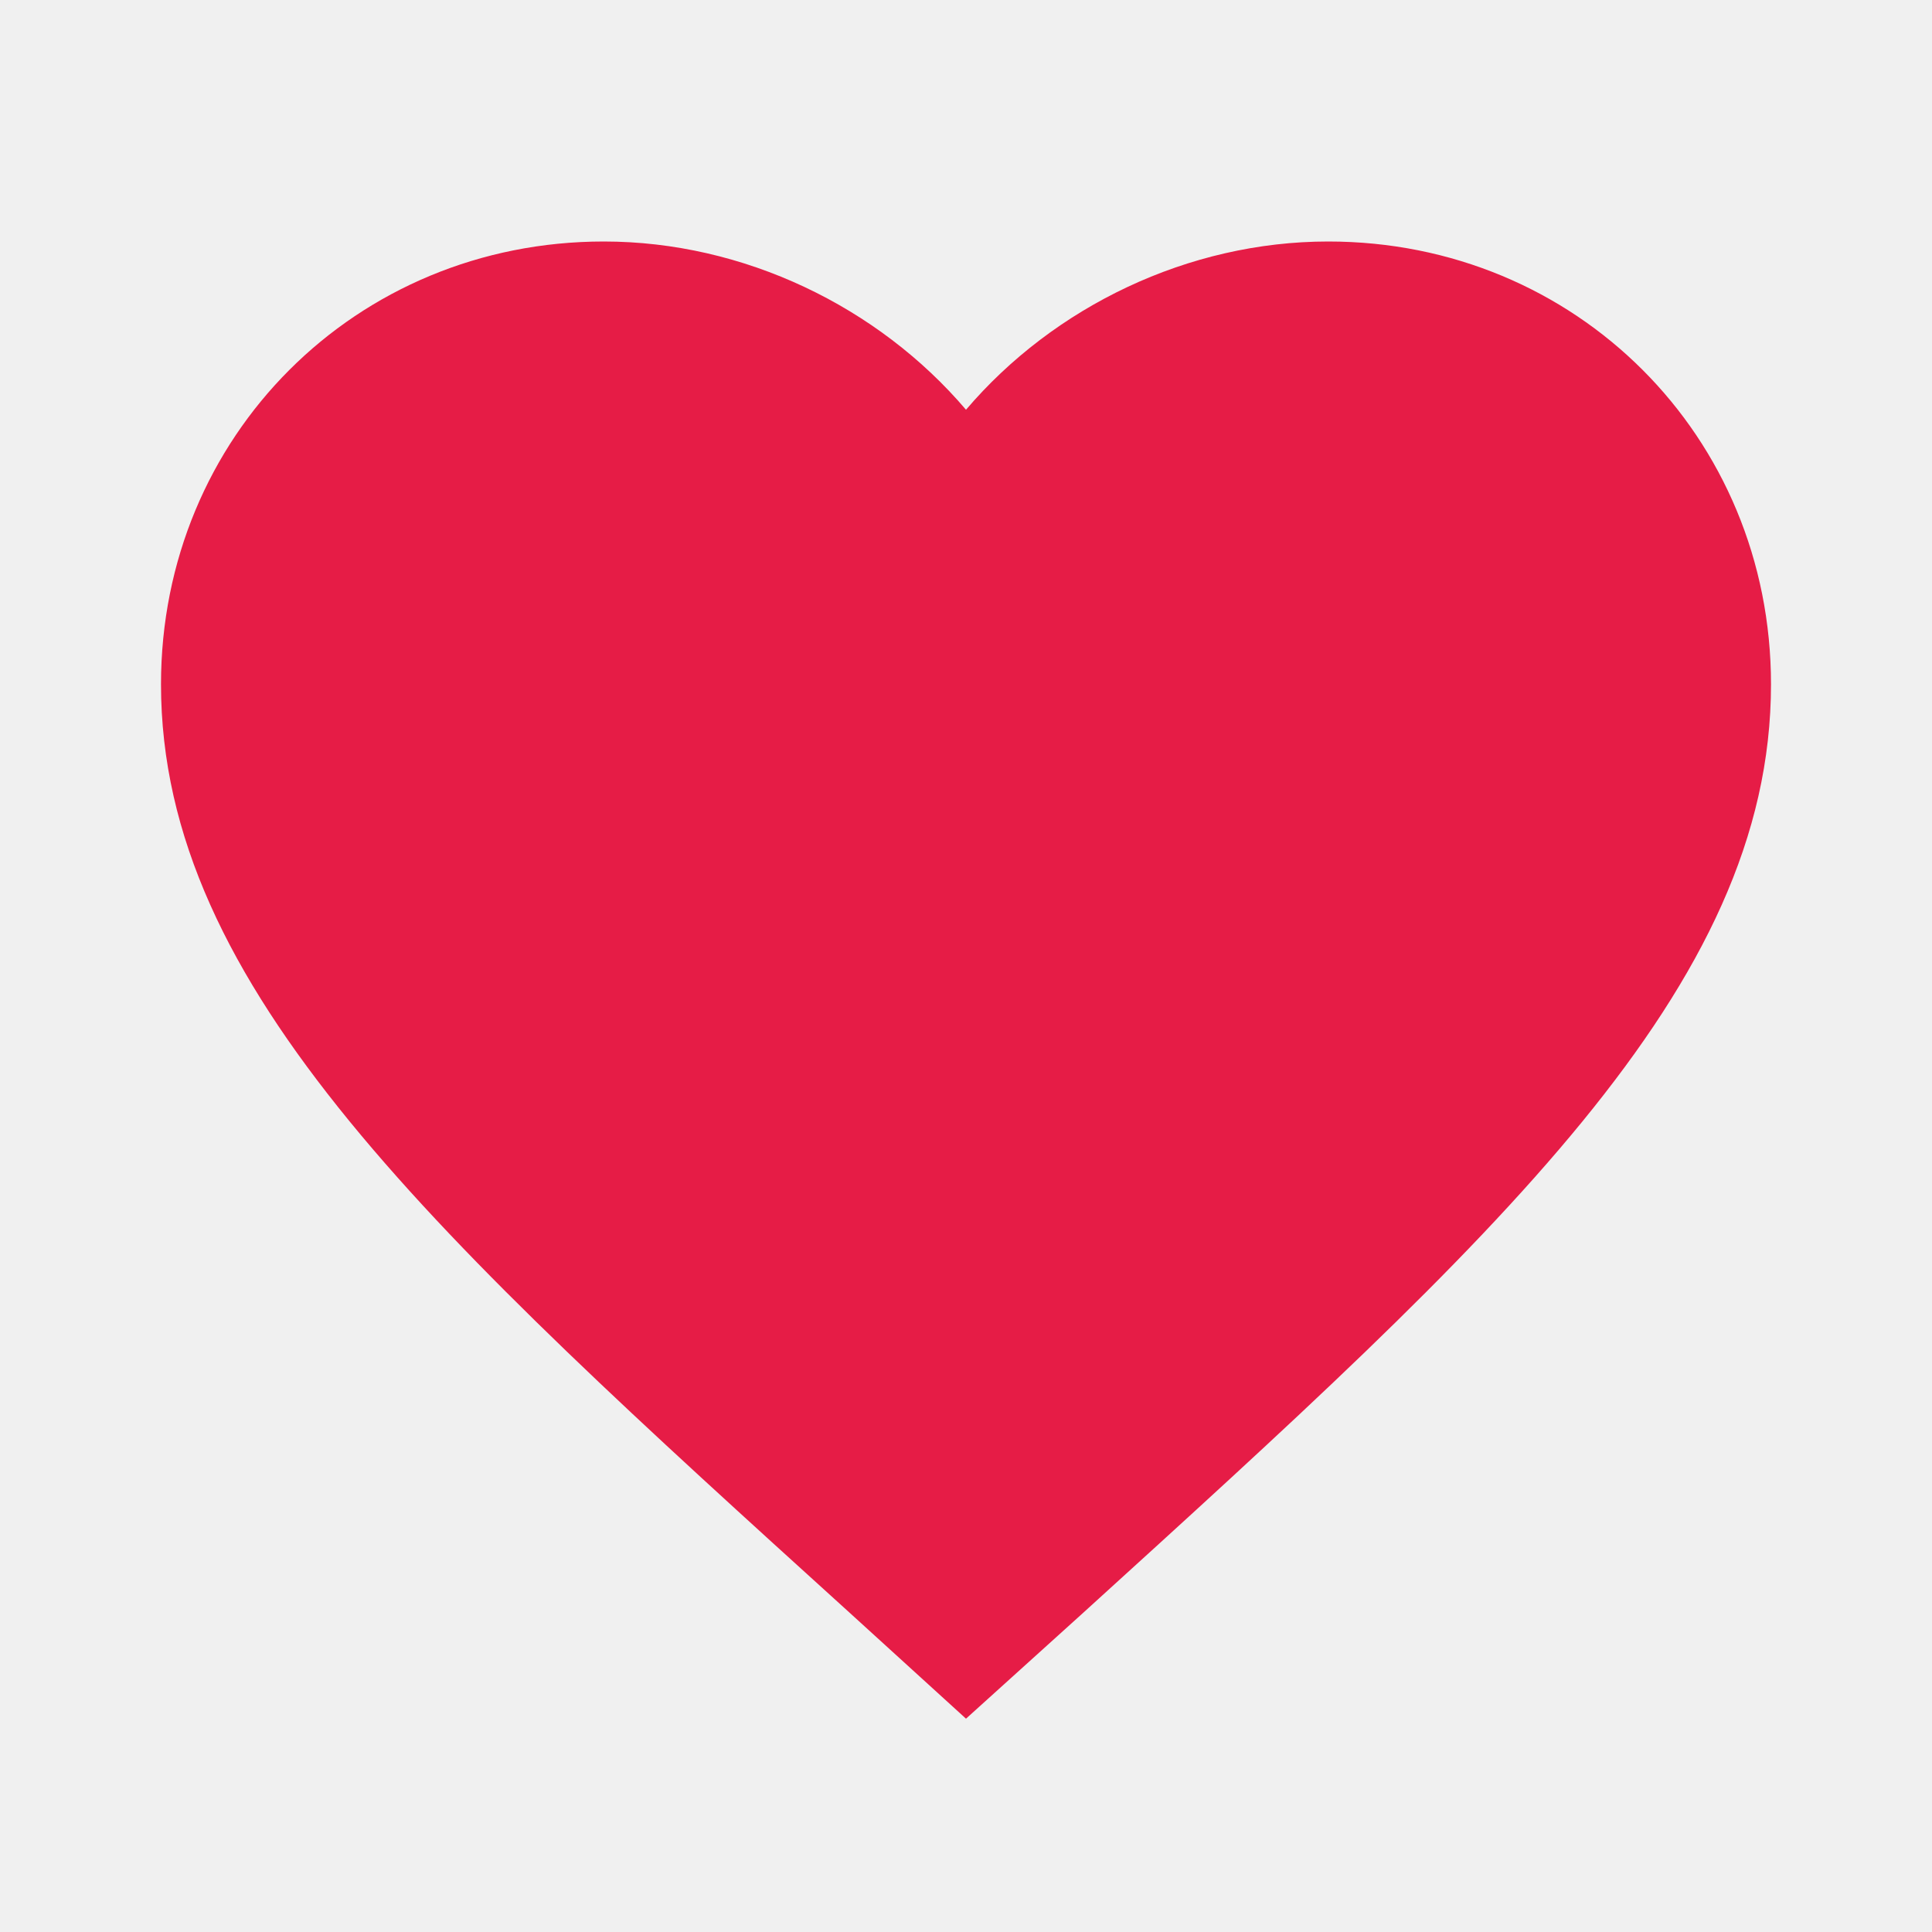
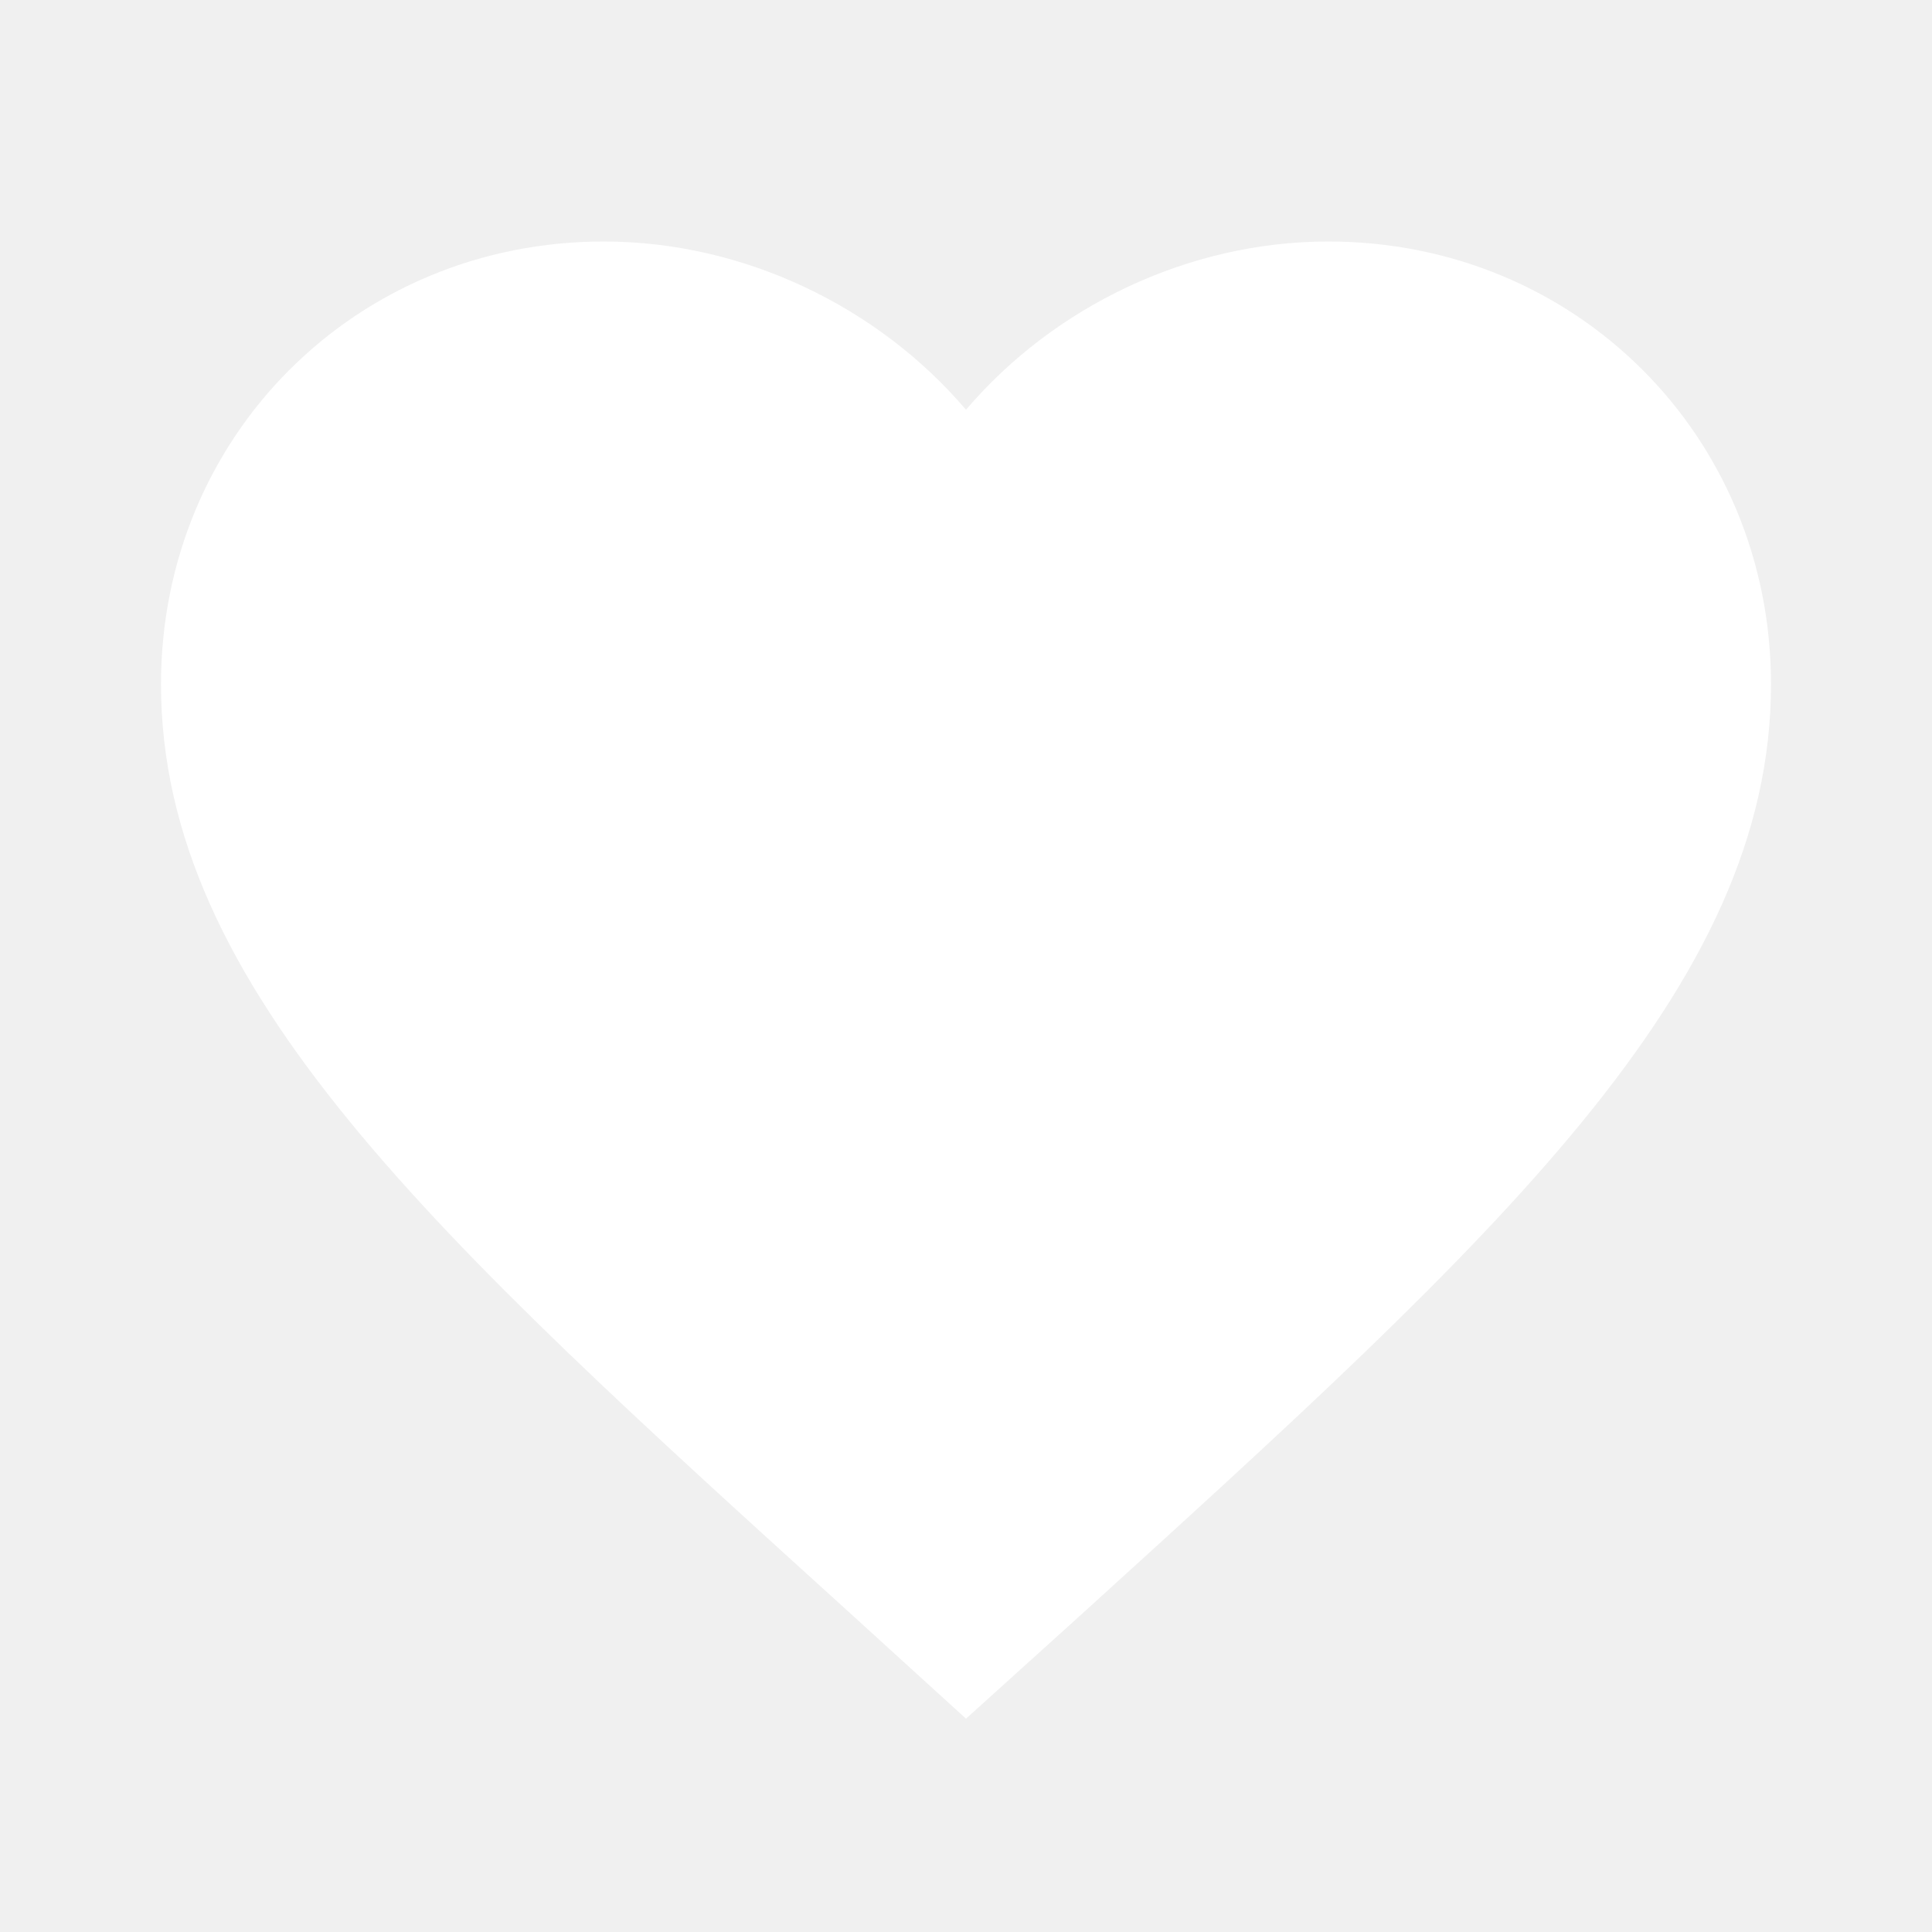
- <svg xmlns="http://www.w3.org/2000/svg" height="24px" viewBox="0 0 24 24" width="24px" fill="#E61C46">
+ <svg xmlns="http://www.w3.org/2000/svg" height="24px" viewBox="0 0 24 24" width="24px" fill="#fff">
  <path d="M0 0h24v24H0V0z" fill="none" />
  <path d="M12 21.35l-1.45-1.32C5.4 15.36 2 12.28 2 8.5 2 5.42 4.42 3 7.5 3c1.74 0 3.41.81 4.5 2.09C13.09 3.81 14.76 3 16.5 3 19.58 3 22 5.42 22 8.5c0 3.78-3.4 6.86-8.55 11.54L12 21.35z" />
</svg>
